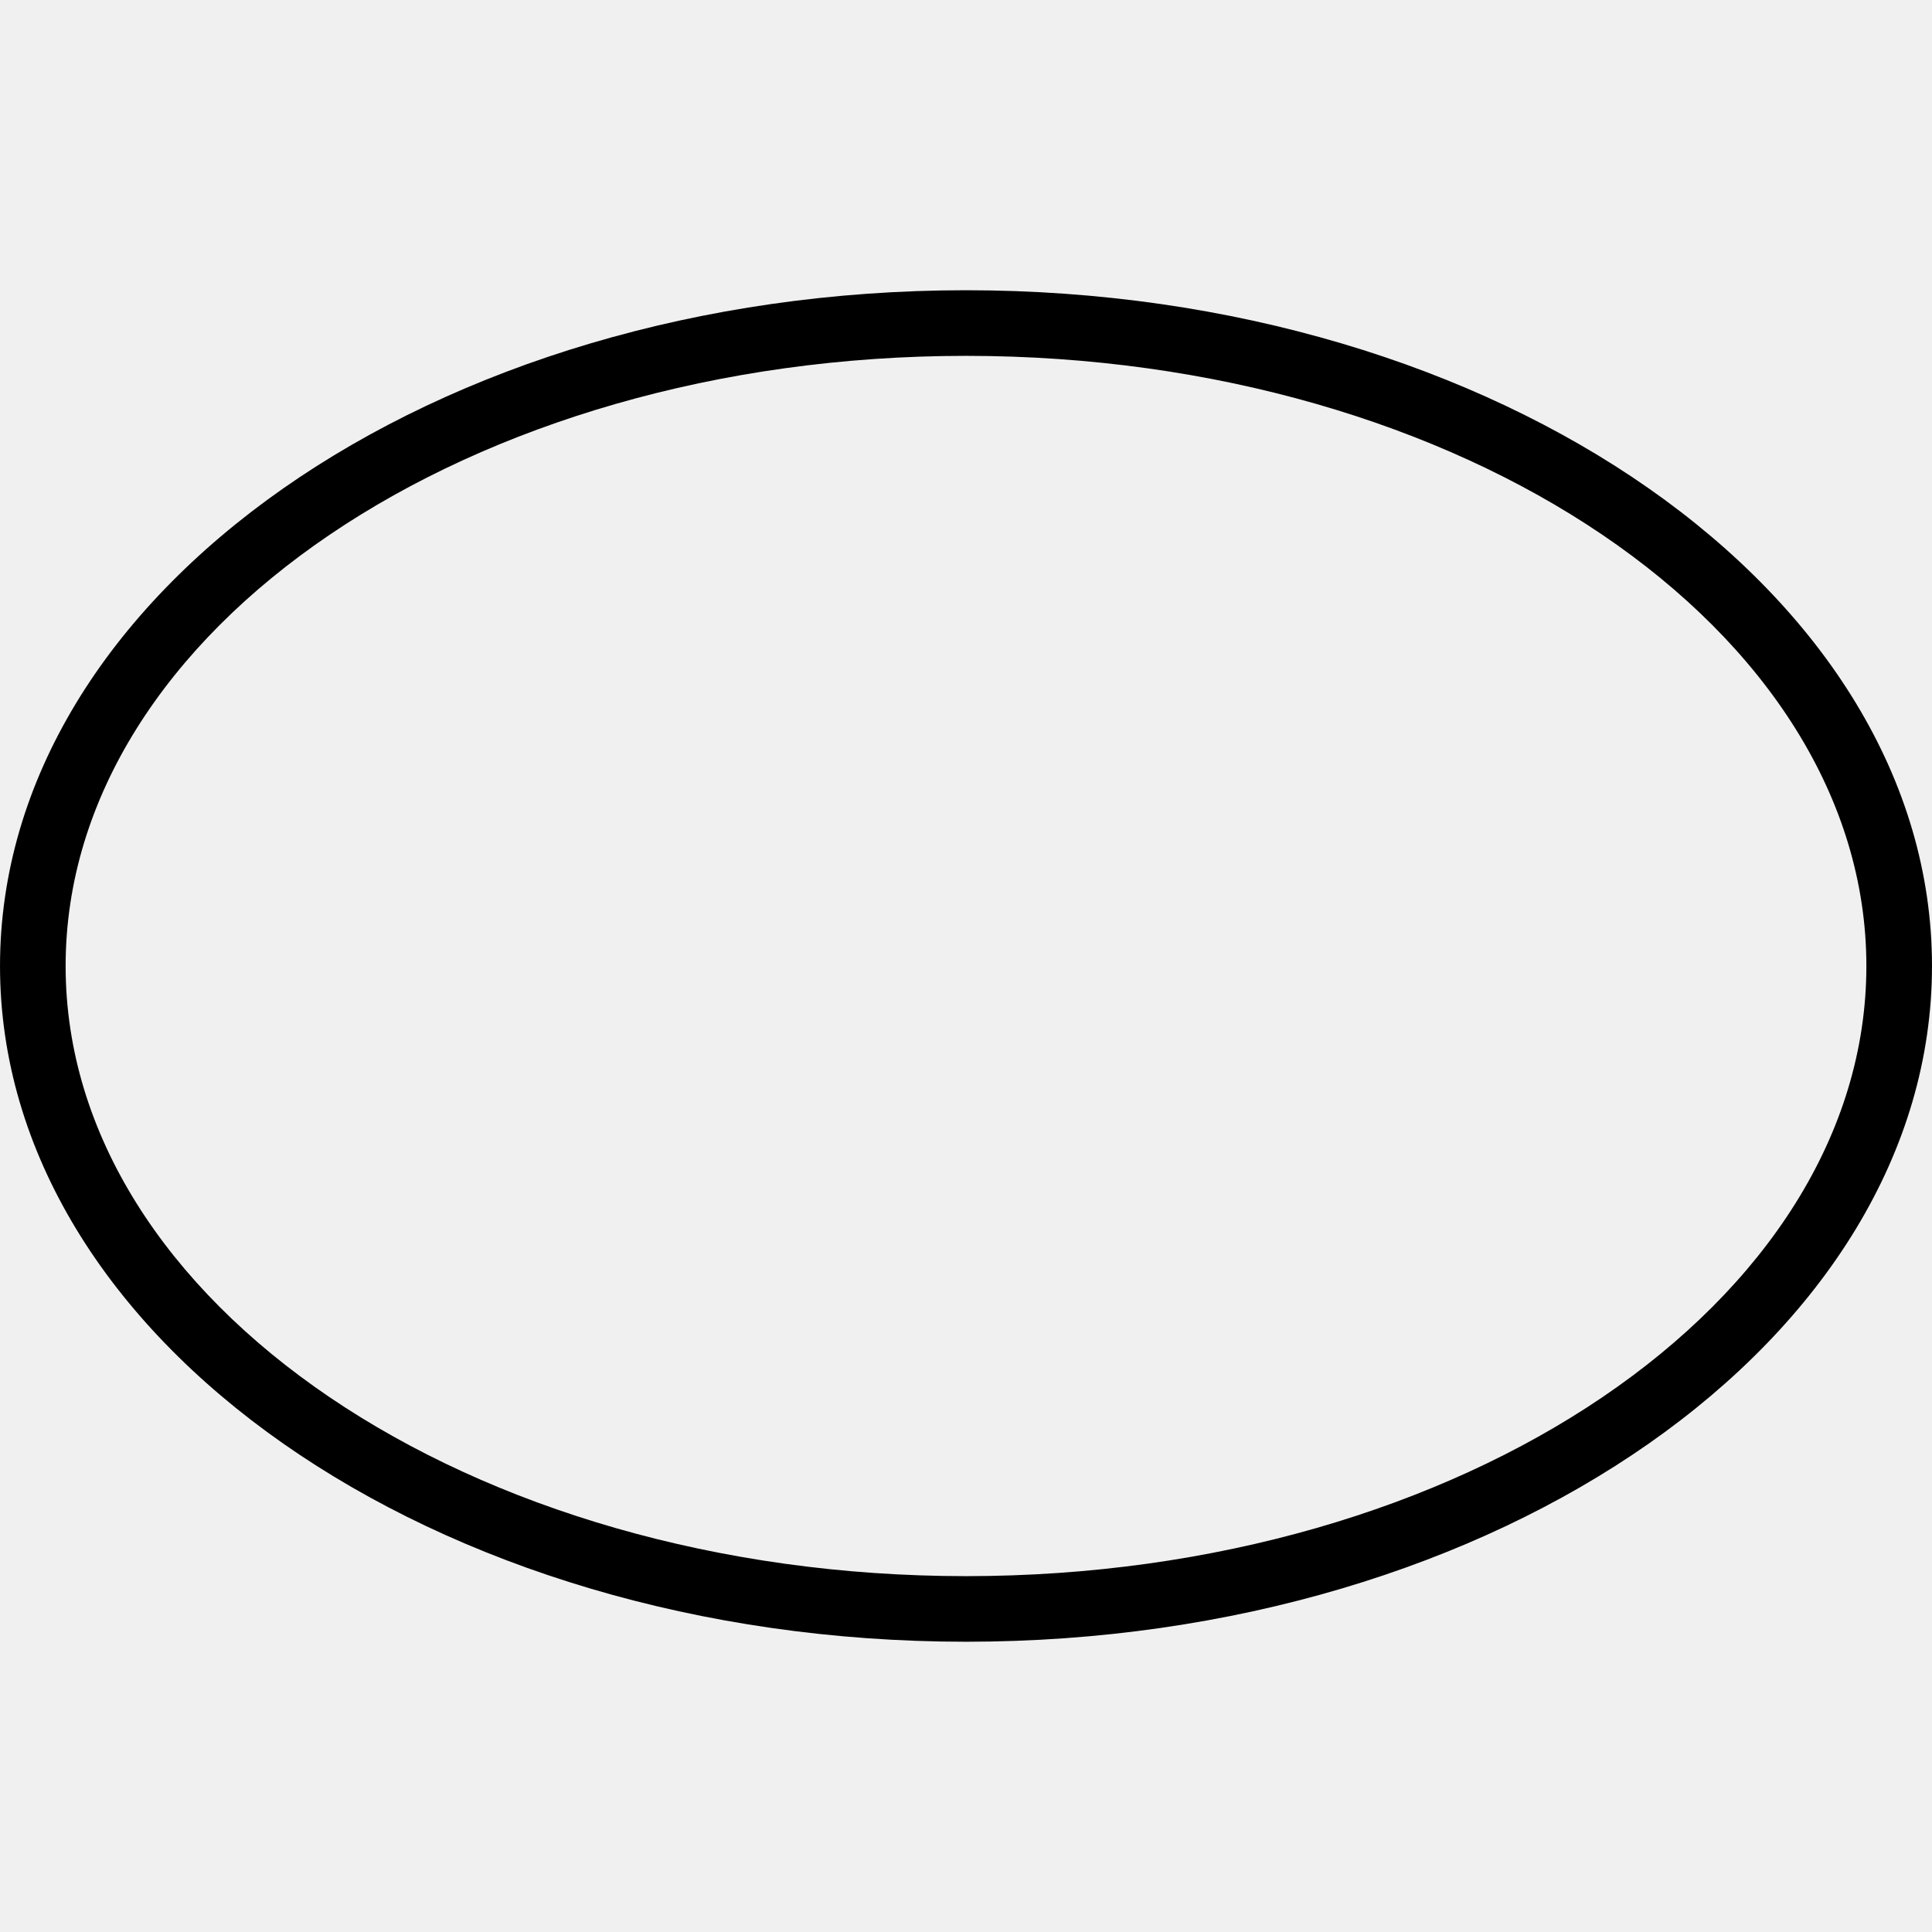
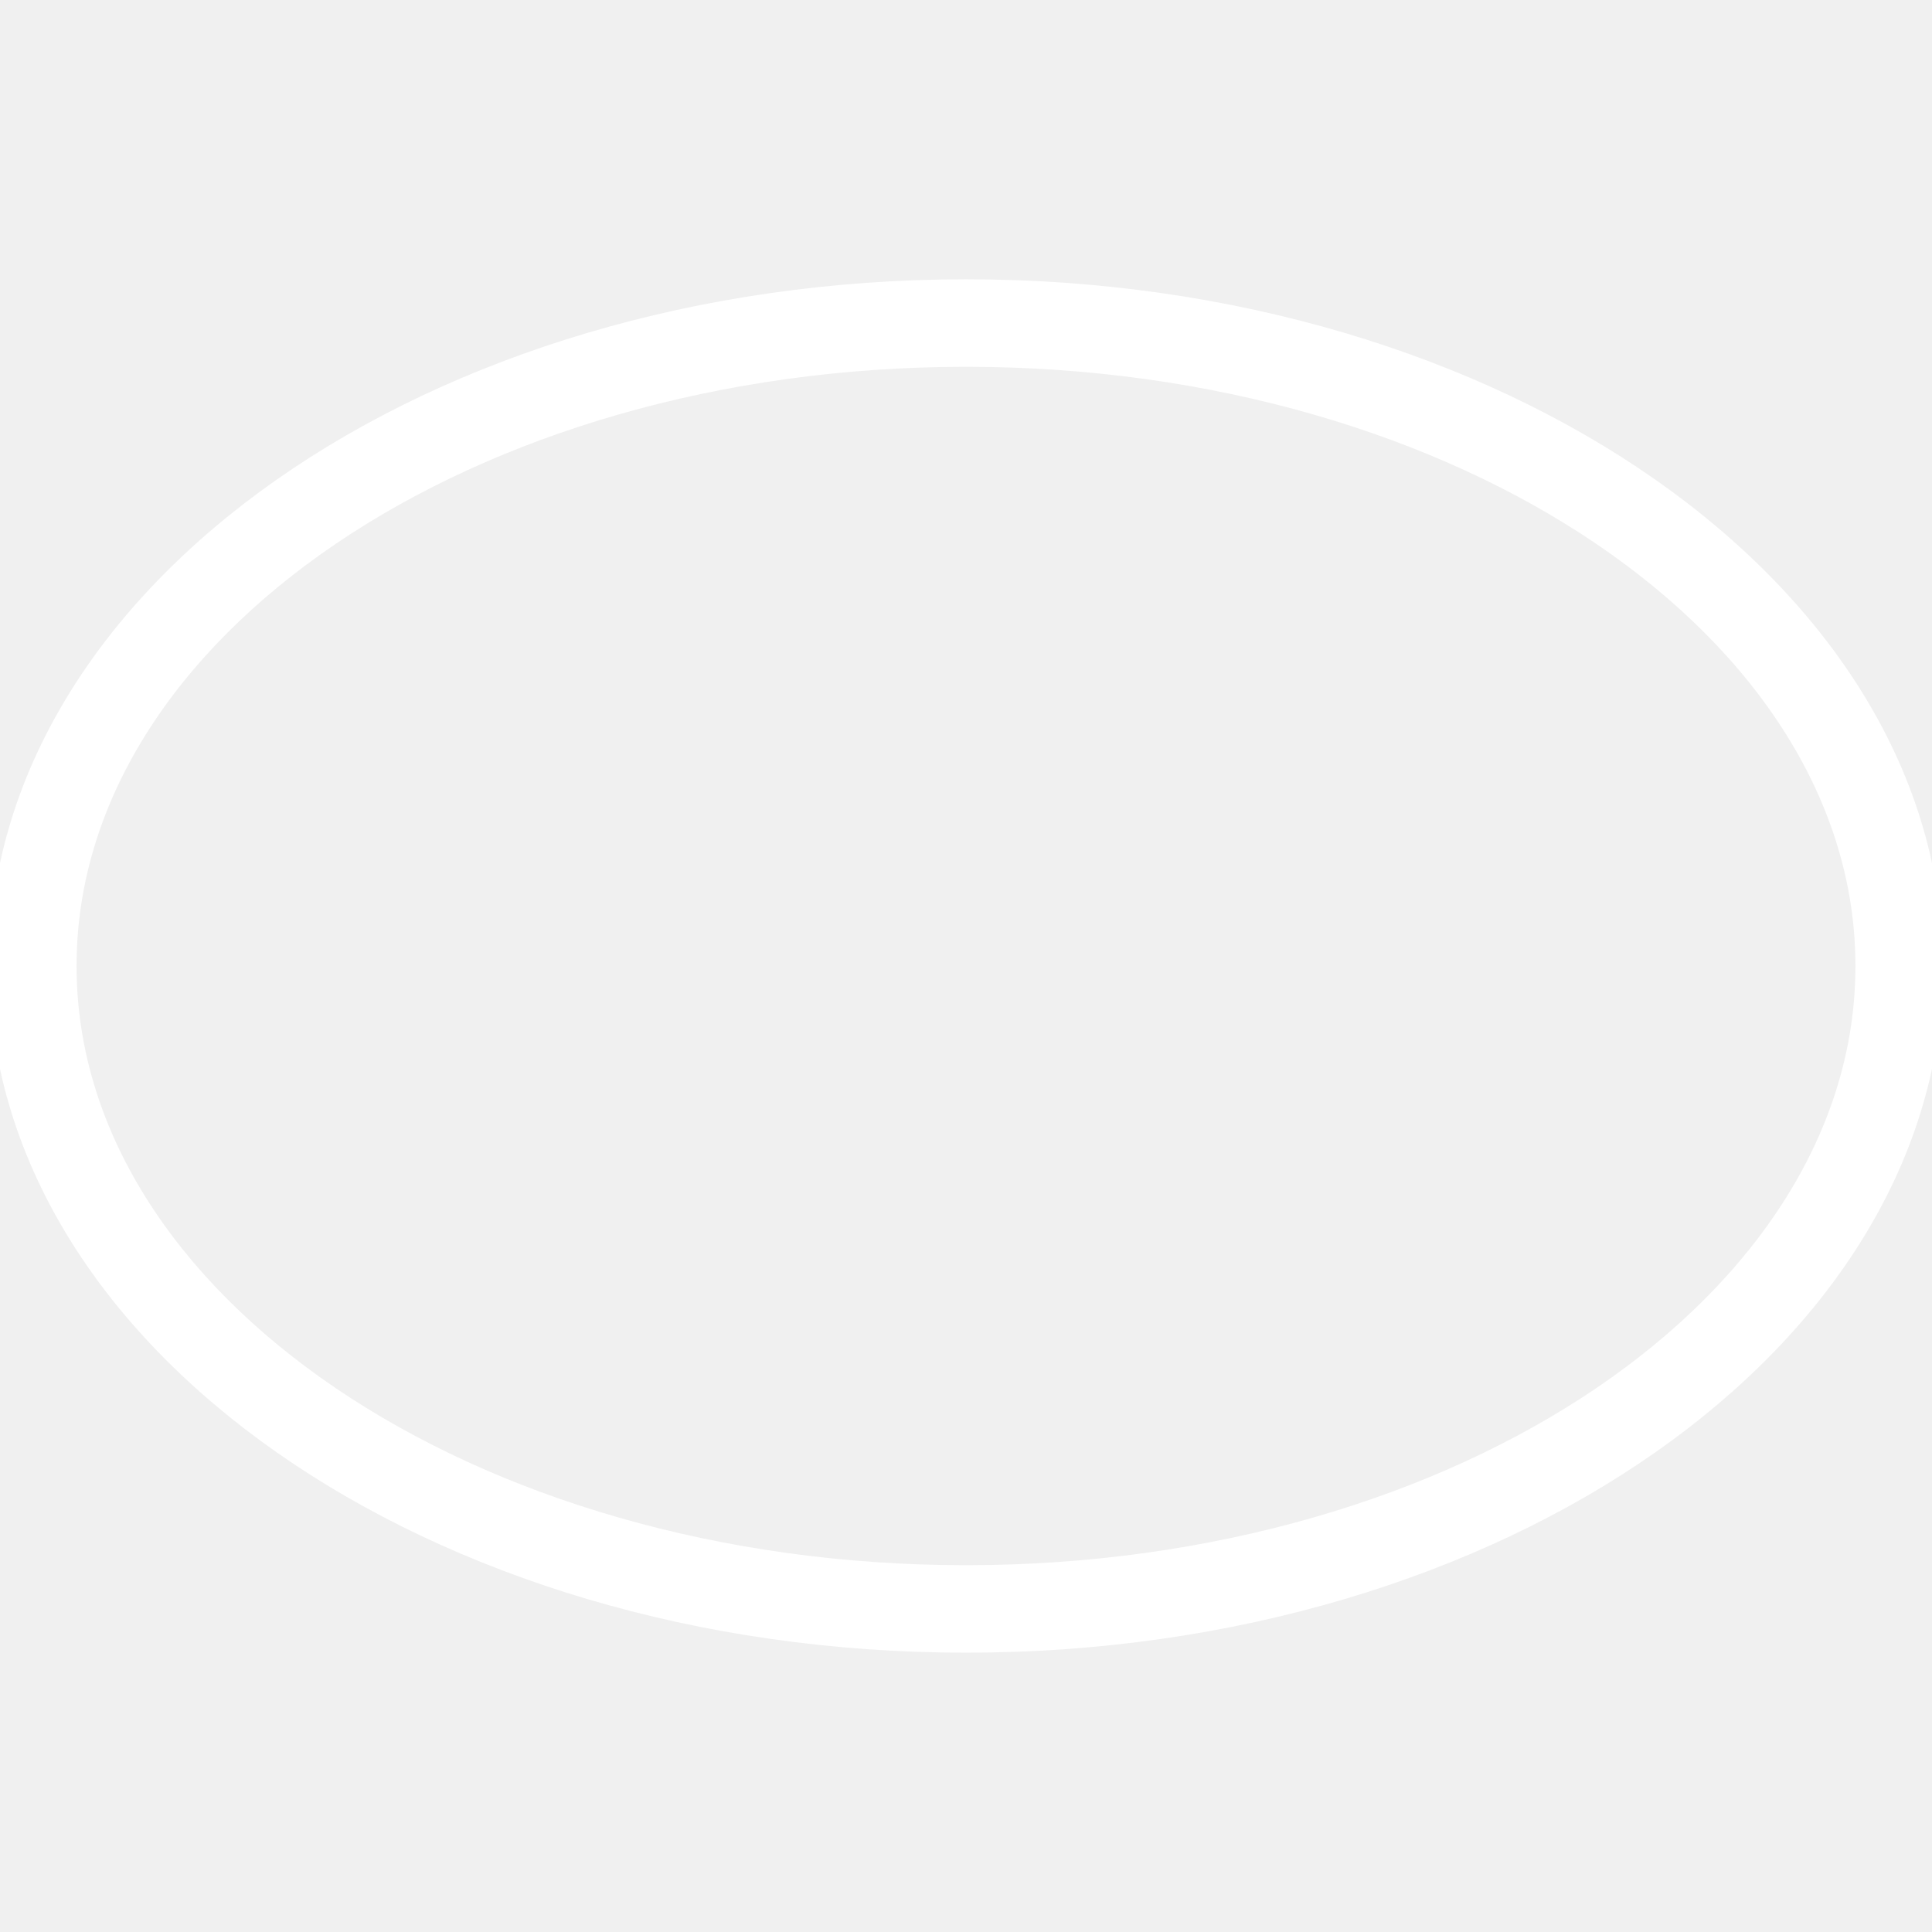
- <svg xmlns="http://www.w3.org/2000/svg" fill="#000000" version="1.1" id="Capa_1" width="800px" height="800px" viewBox="0 0 88.332 88.333" xml:space="preserve">
+ <svg xmlns="http://www.w3.org/2000/svg" fill="#ffffff" version="1.1" id="Capa_1" width="800px" height="800px" viewBox="0 0 88.332 88.333" xml:space="preserve" stroke="#ffffff">
  <g id="SVGRepo_bgCarrier" stroke-width="0" />
  <g id="SVGRepo_tracerCarrier" stroke-linecap="round" stroke-linejoin="round" />
  <g id="SVGRepo_iconCarrier">
    <g>
      <g>
        <path d="M44.166,75.062C19.812,75.062,0,61.202,0,44.167C0,27.13,19.812,13.27,44.166,13.27c24.354,0,44.166,13.859,44.166,30.896 C88.332,61.204,68.52,75.062,44.166,75.062z M44.166,16.27C21.467,16.27,3,28.784,3,44.167c0,15.381,18.467,27.896,41.166,27.896 s41.166-12.515,41.166-27.896C85.332,28.785,66.865,16.27,44.166,16.27z" />
      </g>
    </g>
  </g>
</svg>
